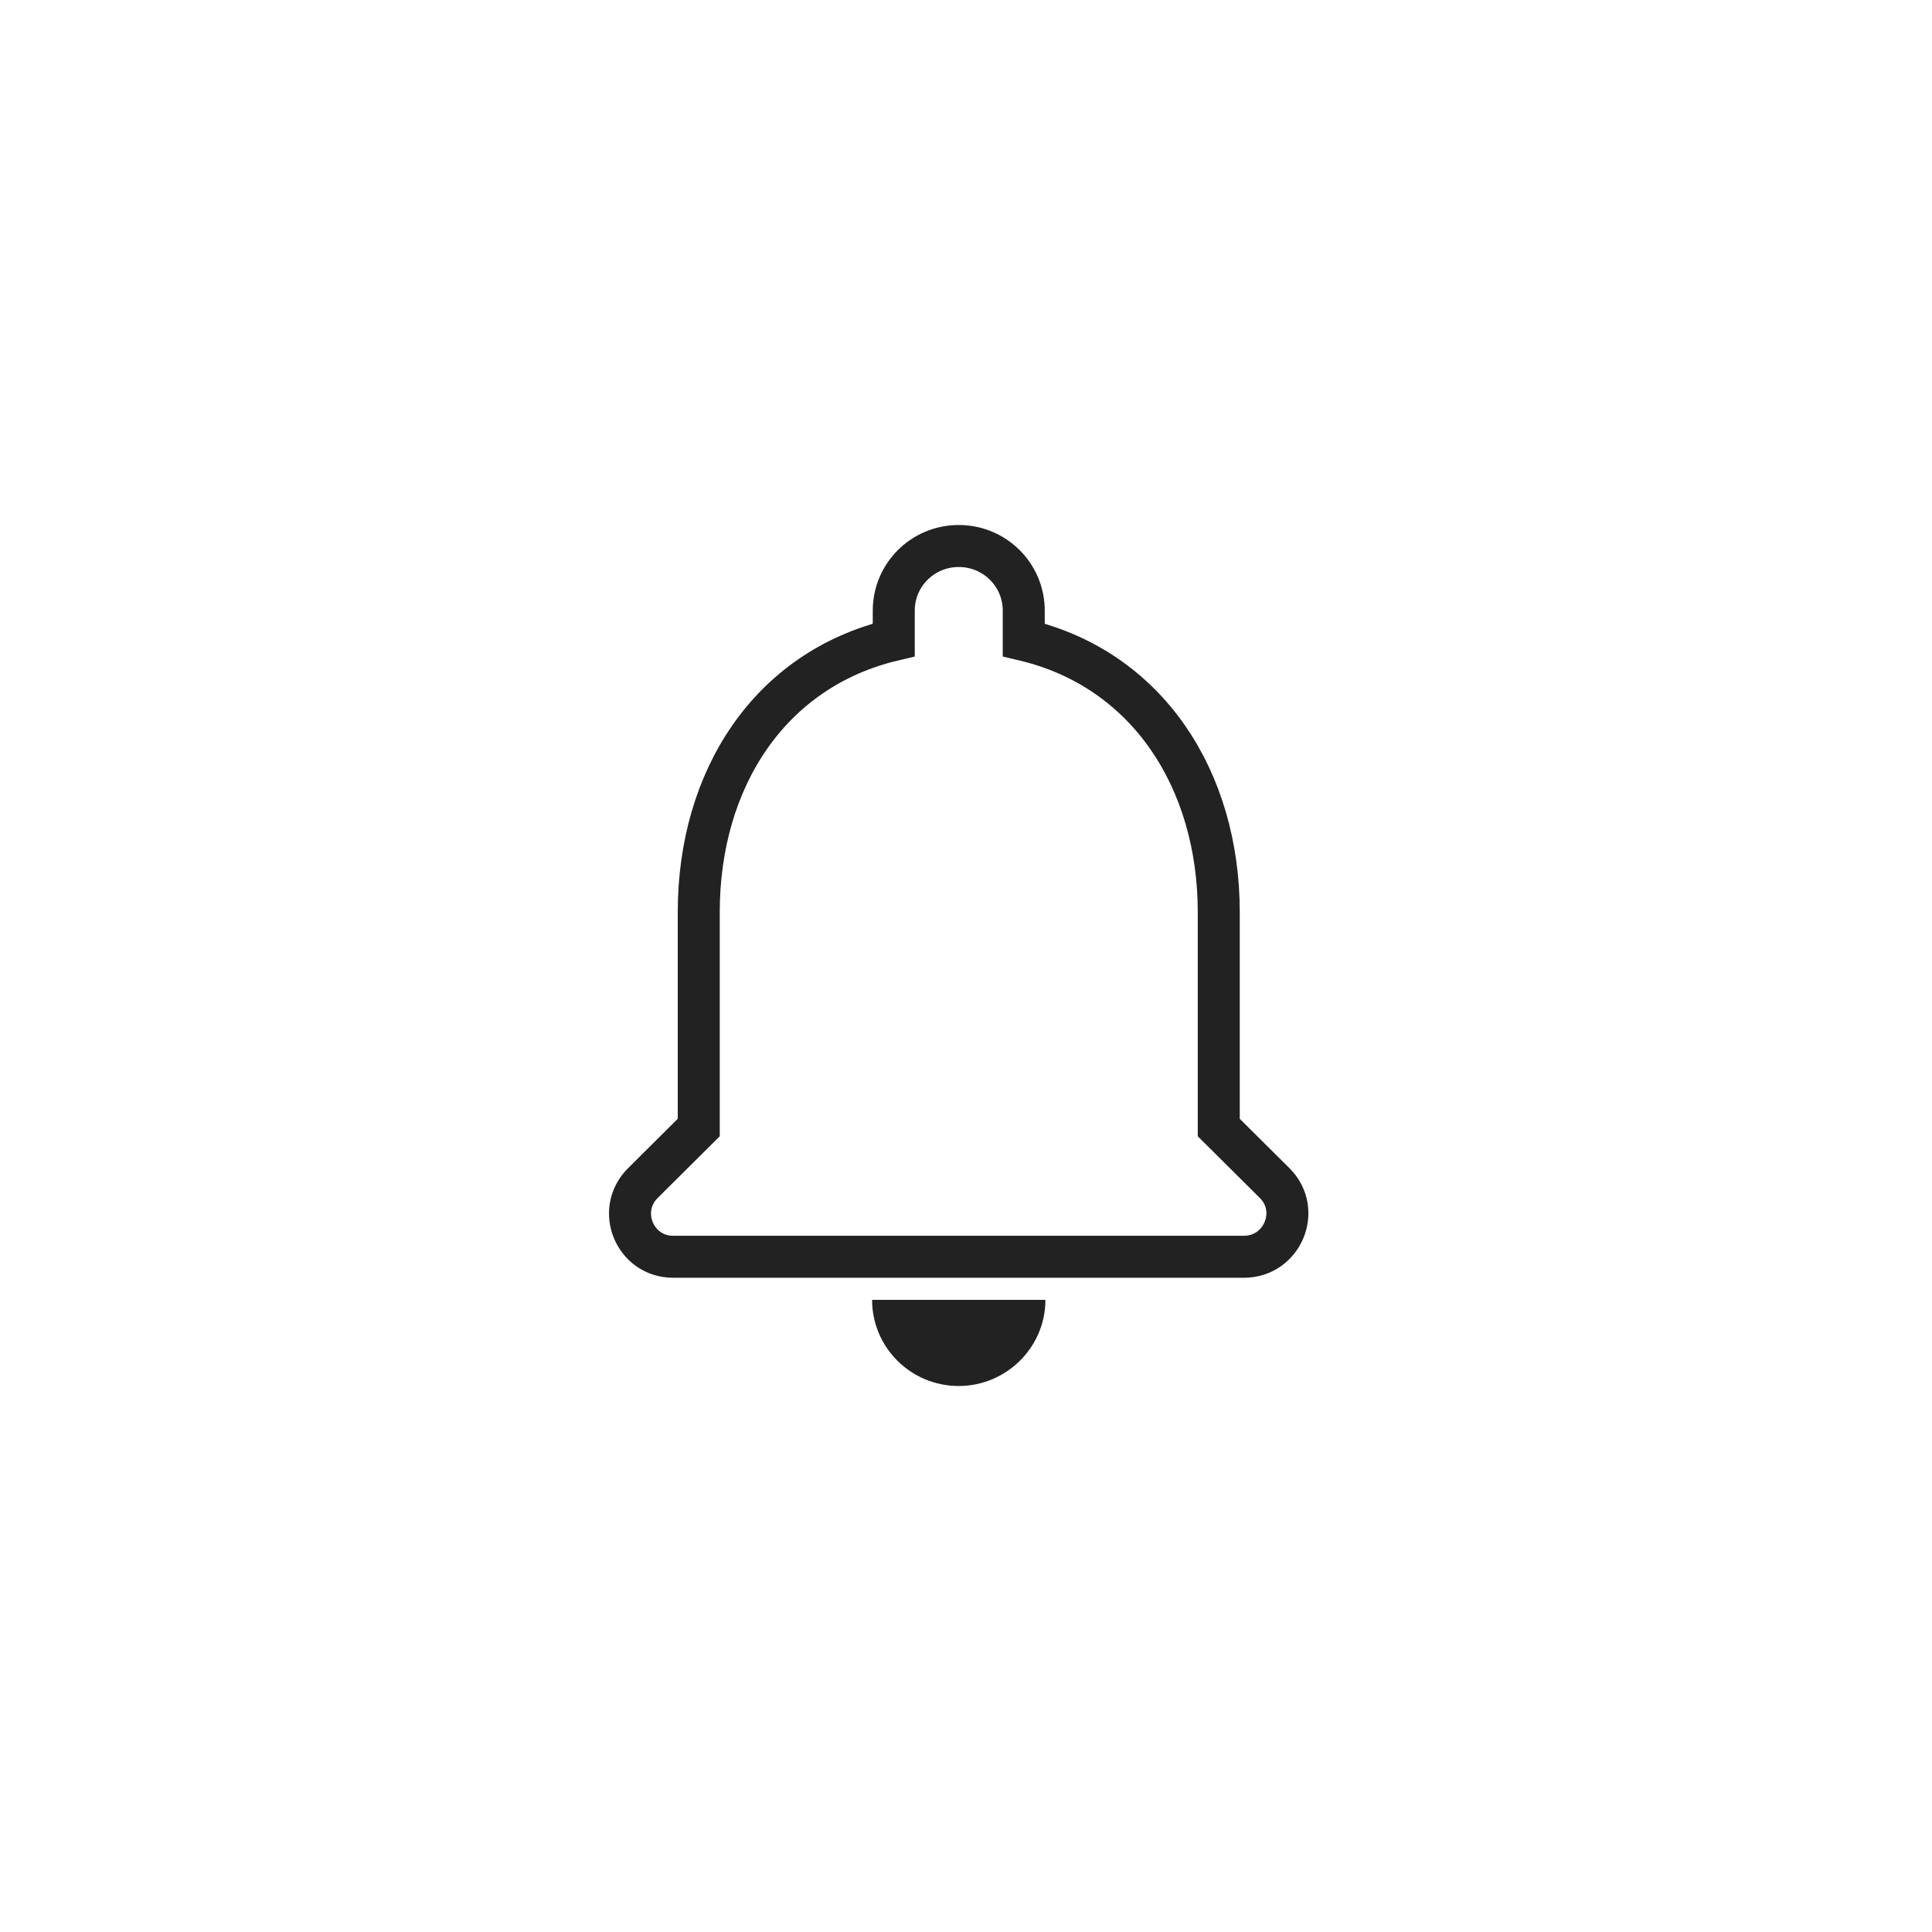
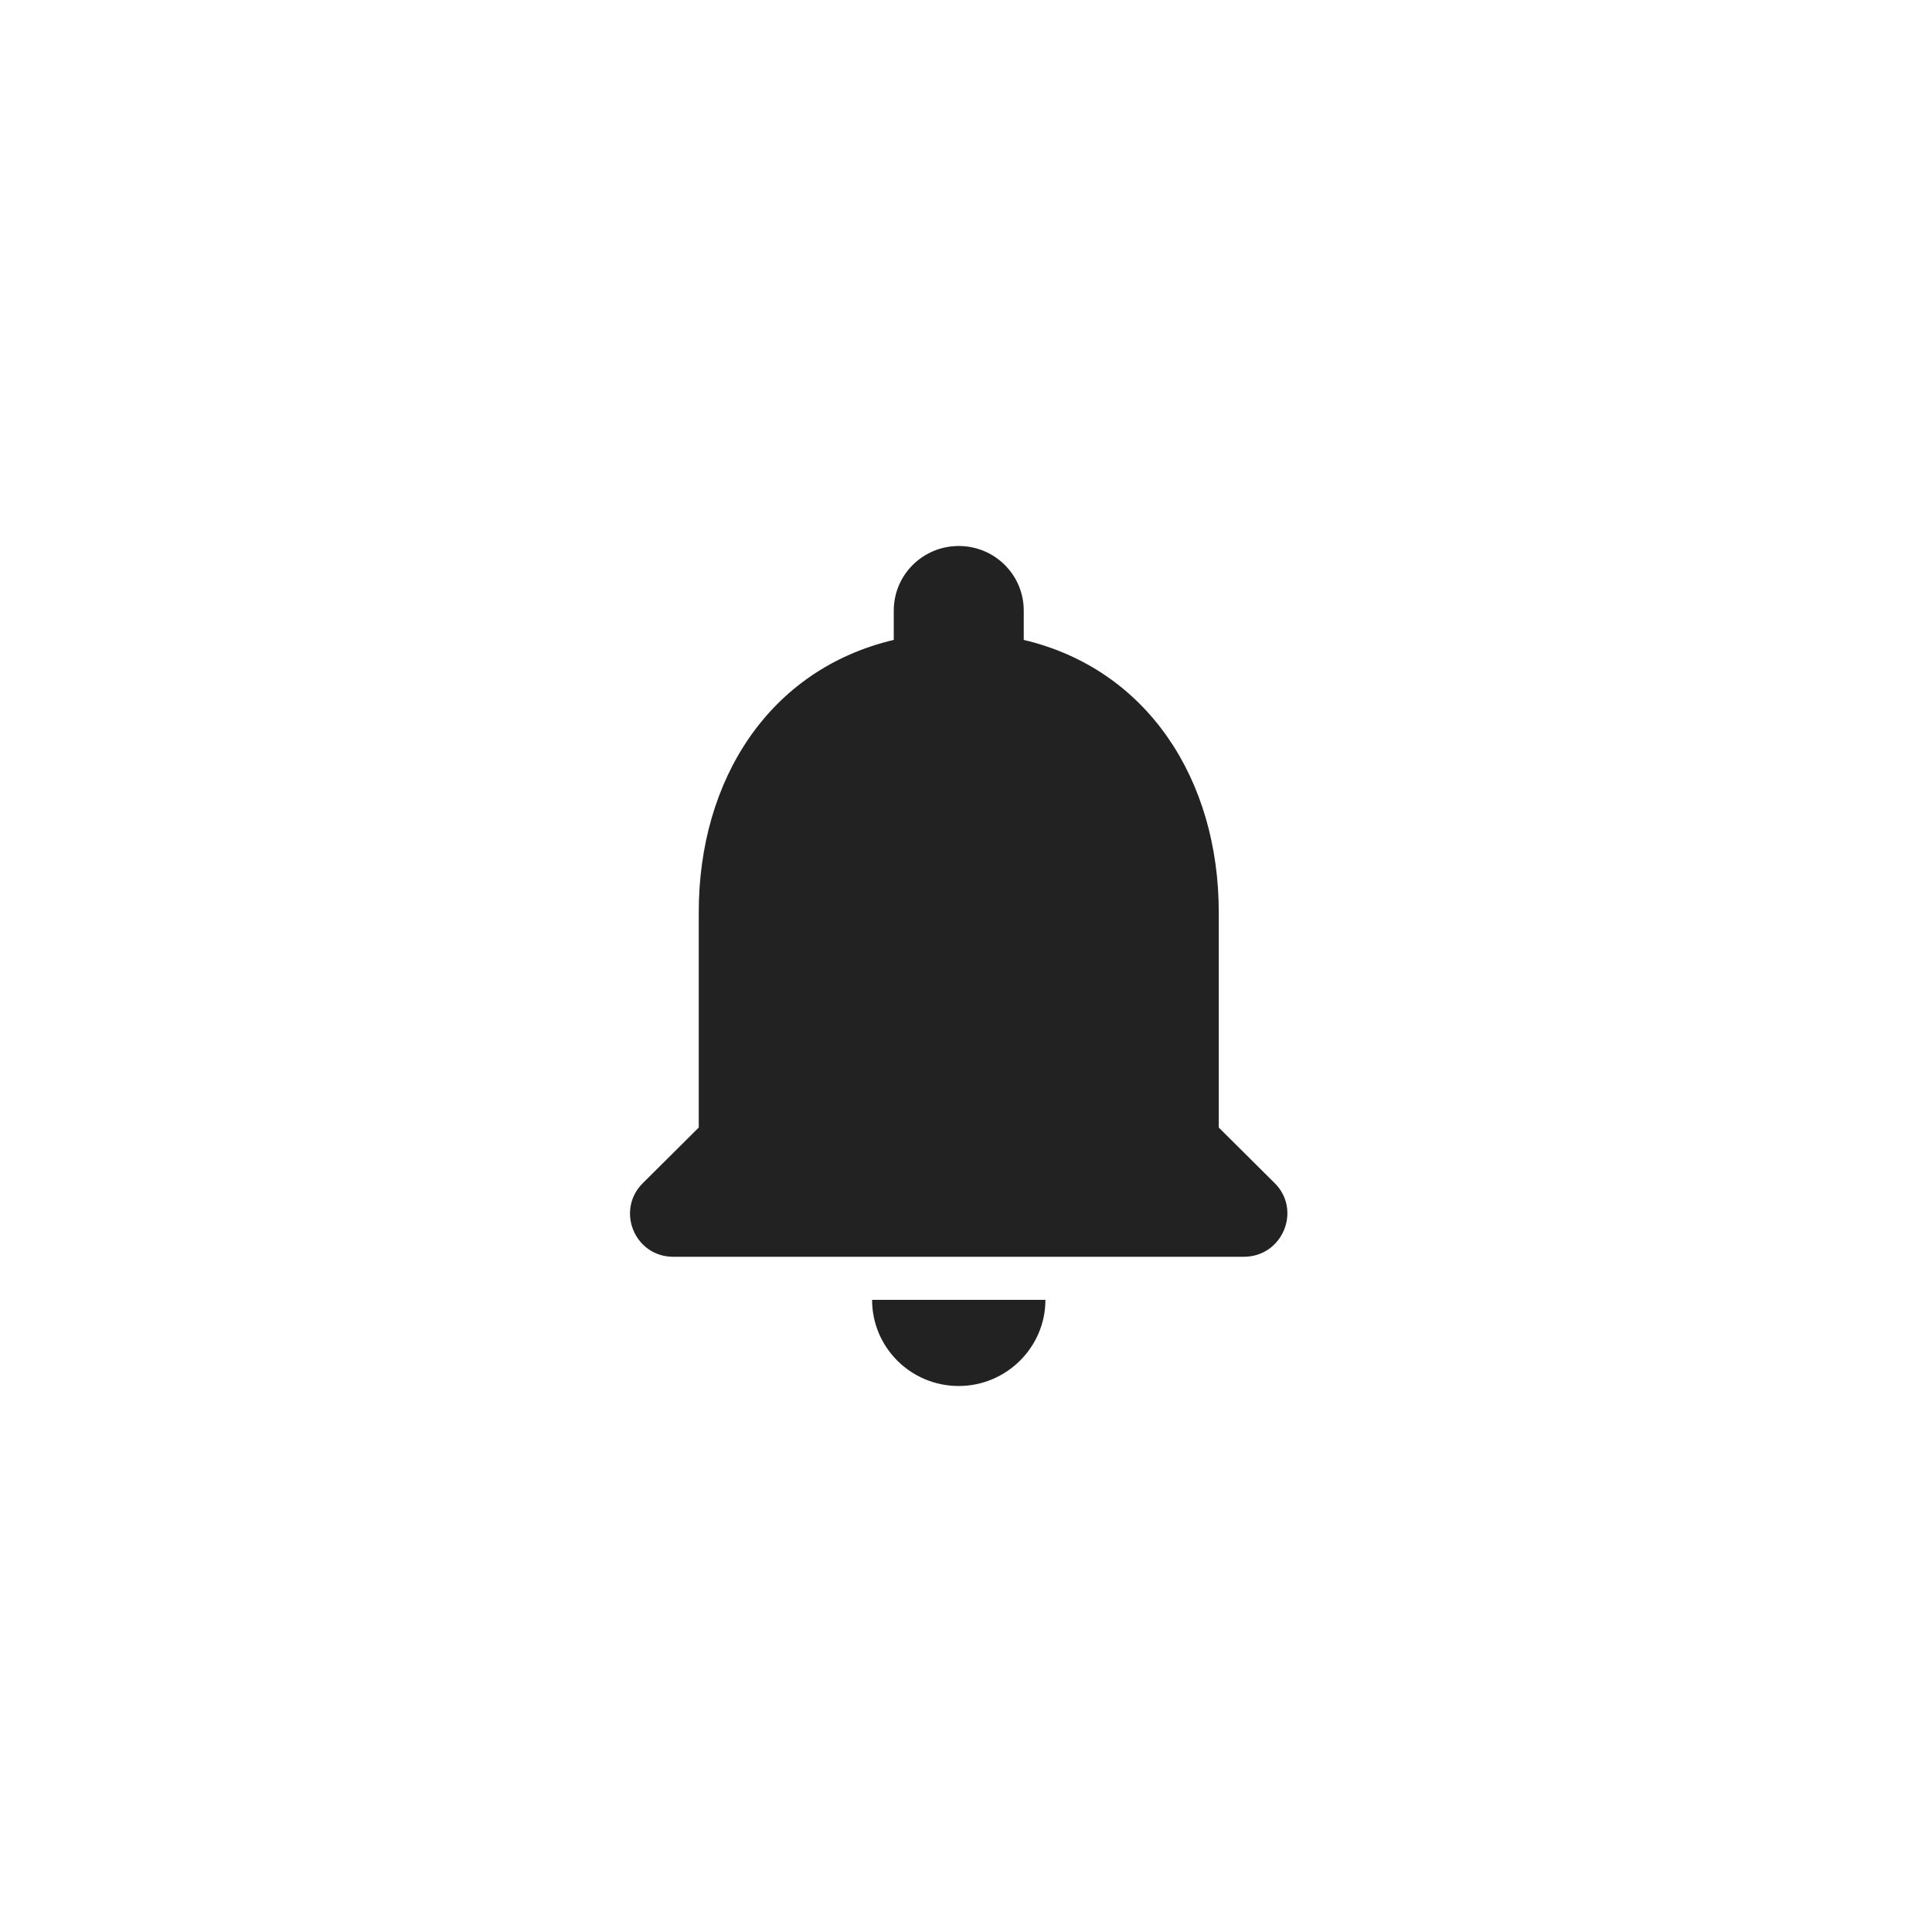
<svg xmlns="http://www.w3.org/2000/svg" width="46" height="46" viewBox="0 0 46 46" fill="none">
  <path d="M22.827 33C23.962 33 24.891 32.077 24.891 30.949H20.764C20.764 32.077 21.682 33 22.827 33Z" fill="#222222" />
-   <path d="M29.018 21.718V26.846L30.349 28.169C30.999 28.815 30.535 29.923 29.616 29.923H16.028C15.11 29.923 14.656 28.815 15.306 28.169L16.637 26.846V21.718C16.637 18.559 18.319 15.933 21.28 15.236V14.539C21.28 13.687 21.971 13 22.827 13C23.684 13 24.375 13.687 24.375 14.539V15.236C27.326 15.933 29.018 18.569 29.018 21.718Z" stroke="#222222" />
+   <path d="M29.018 21.718V26.846L30.349 28.169C30.999 28.815 30.535 29.923 29.616 29.923H16.028C15.11 29.923 14.656 28.815 15.306 28.169L16.637 26.846V21.718C16.637 18.559 18.319 15.933 21.28 15.236V14.539C21.28 13.687 21.971 13 22.827 13C23.684 13 24.375 13.687 24.375 14.539V15.236C27.326 15.933 29.018 18.569 29.018 21.718Z" fill="#222222" />
</svg>
